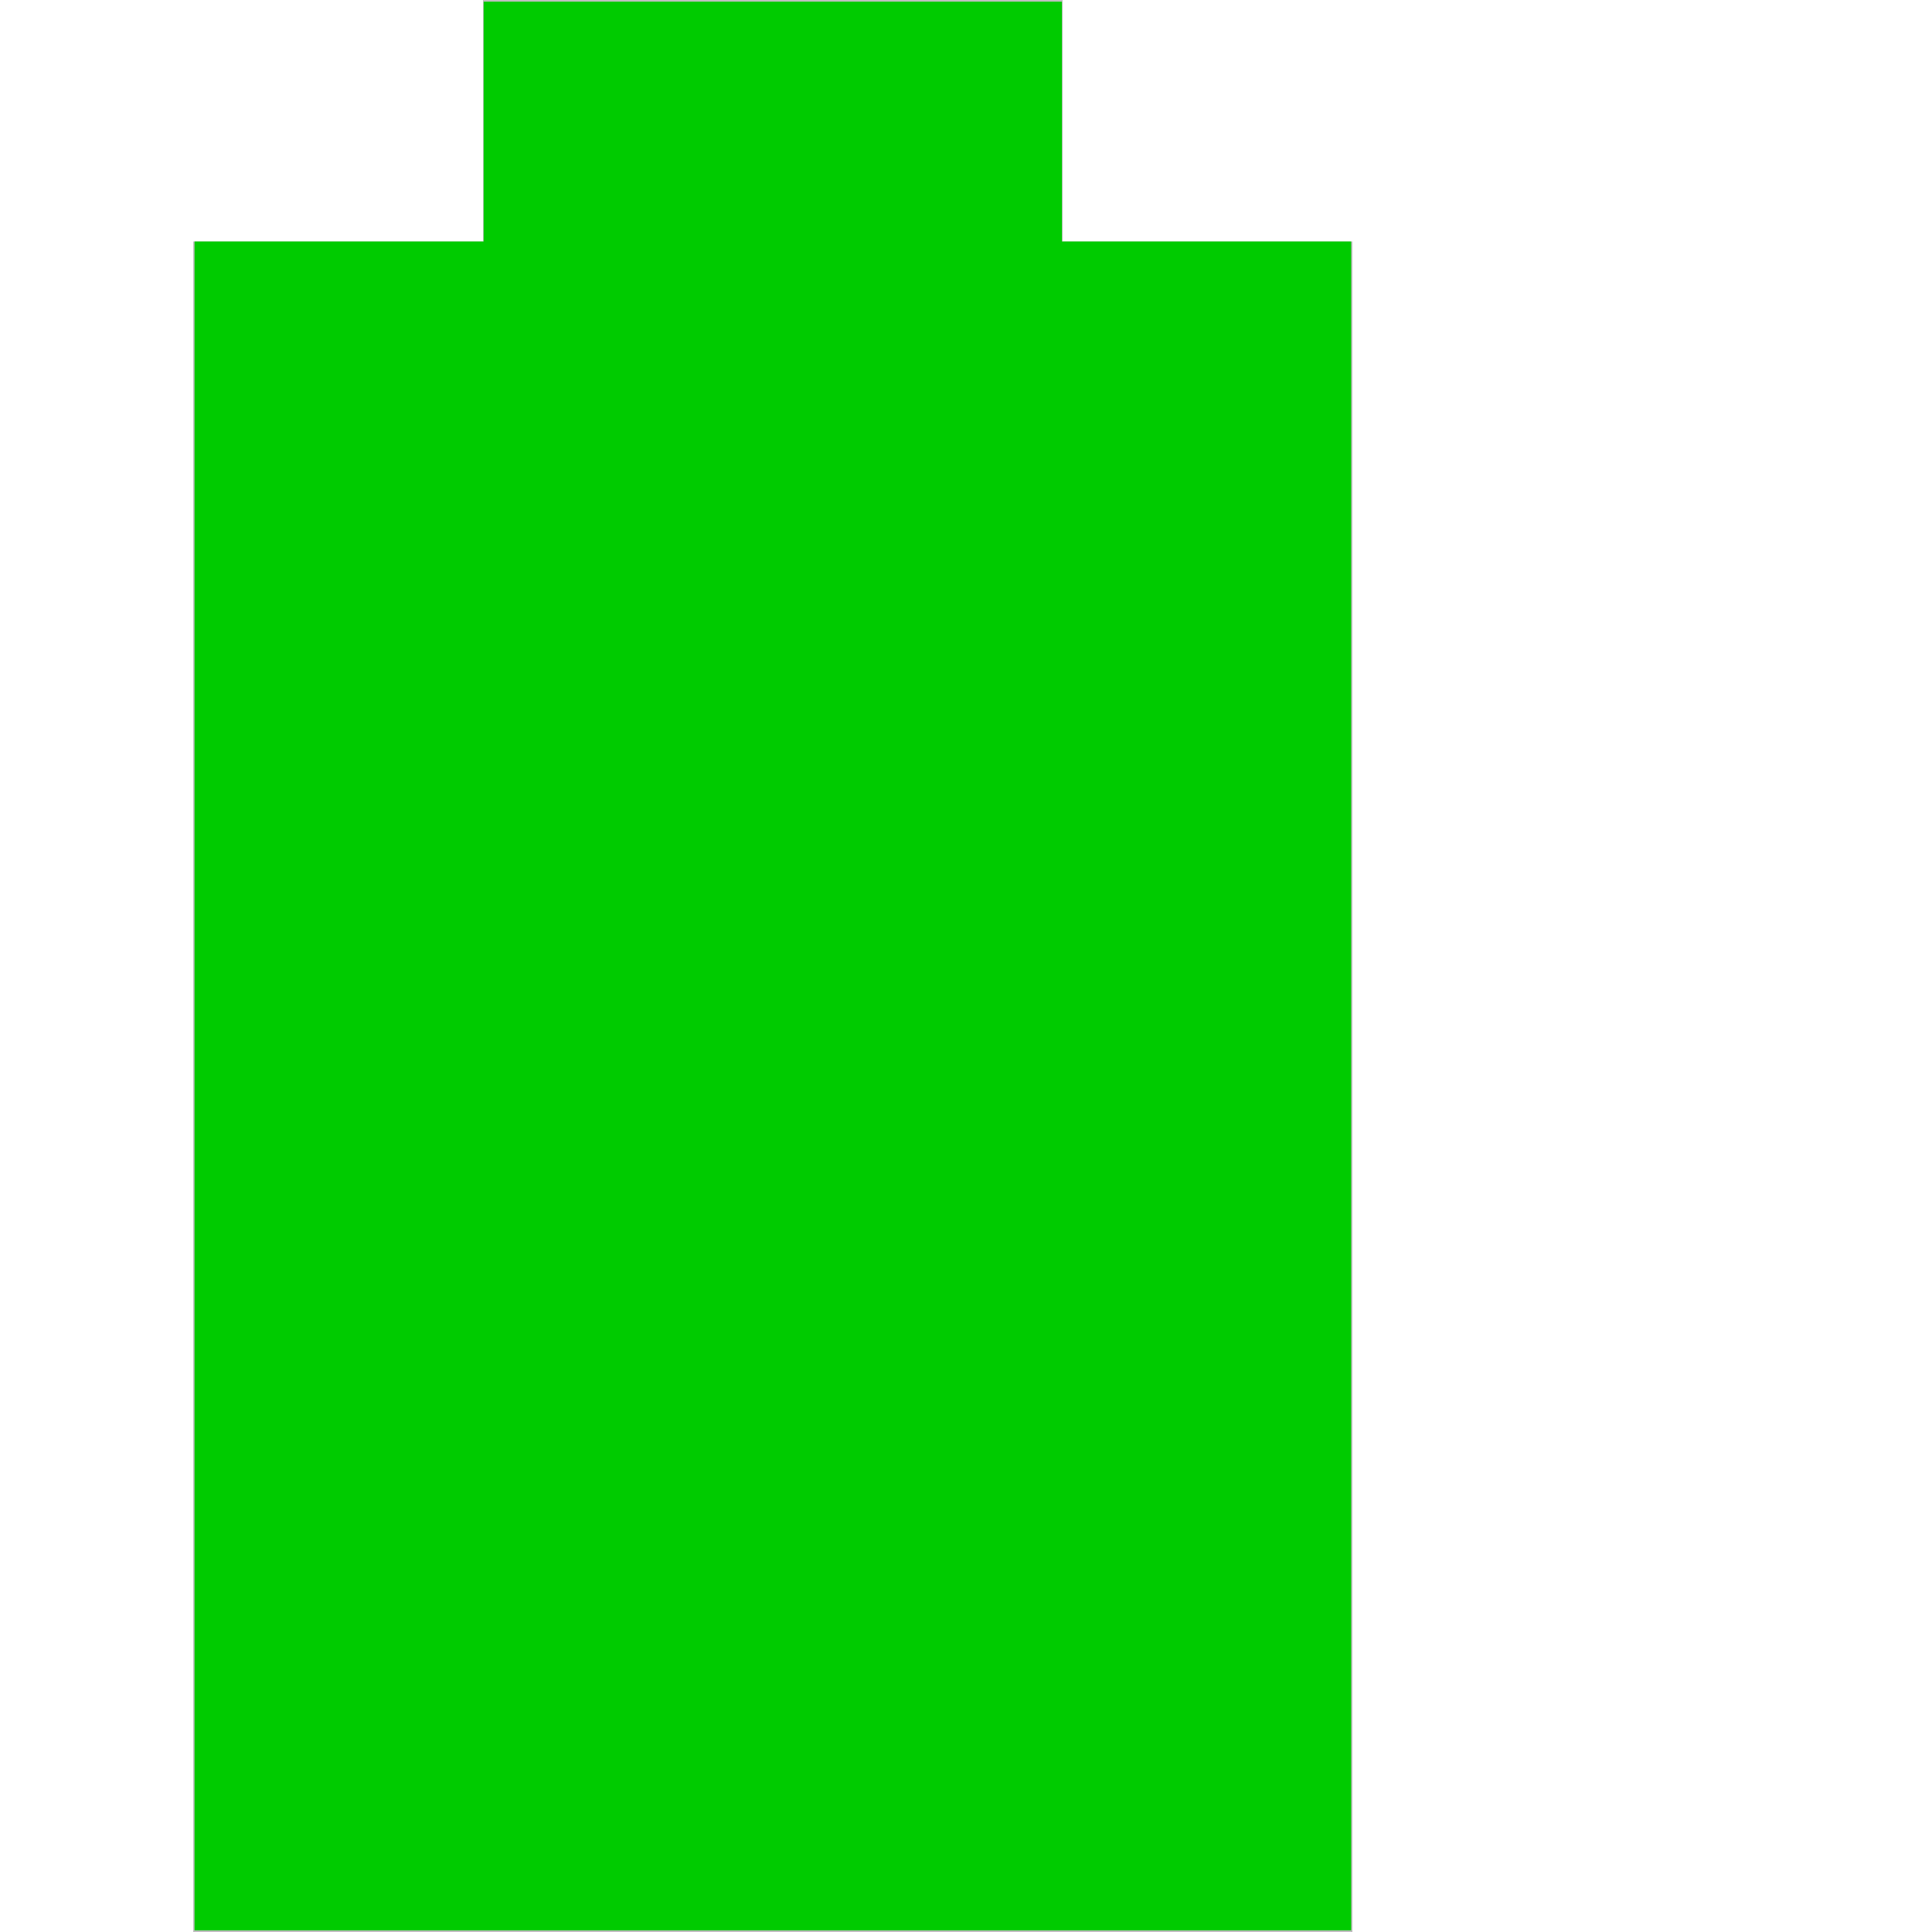
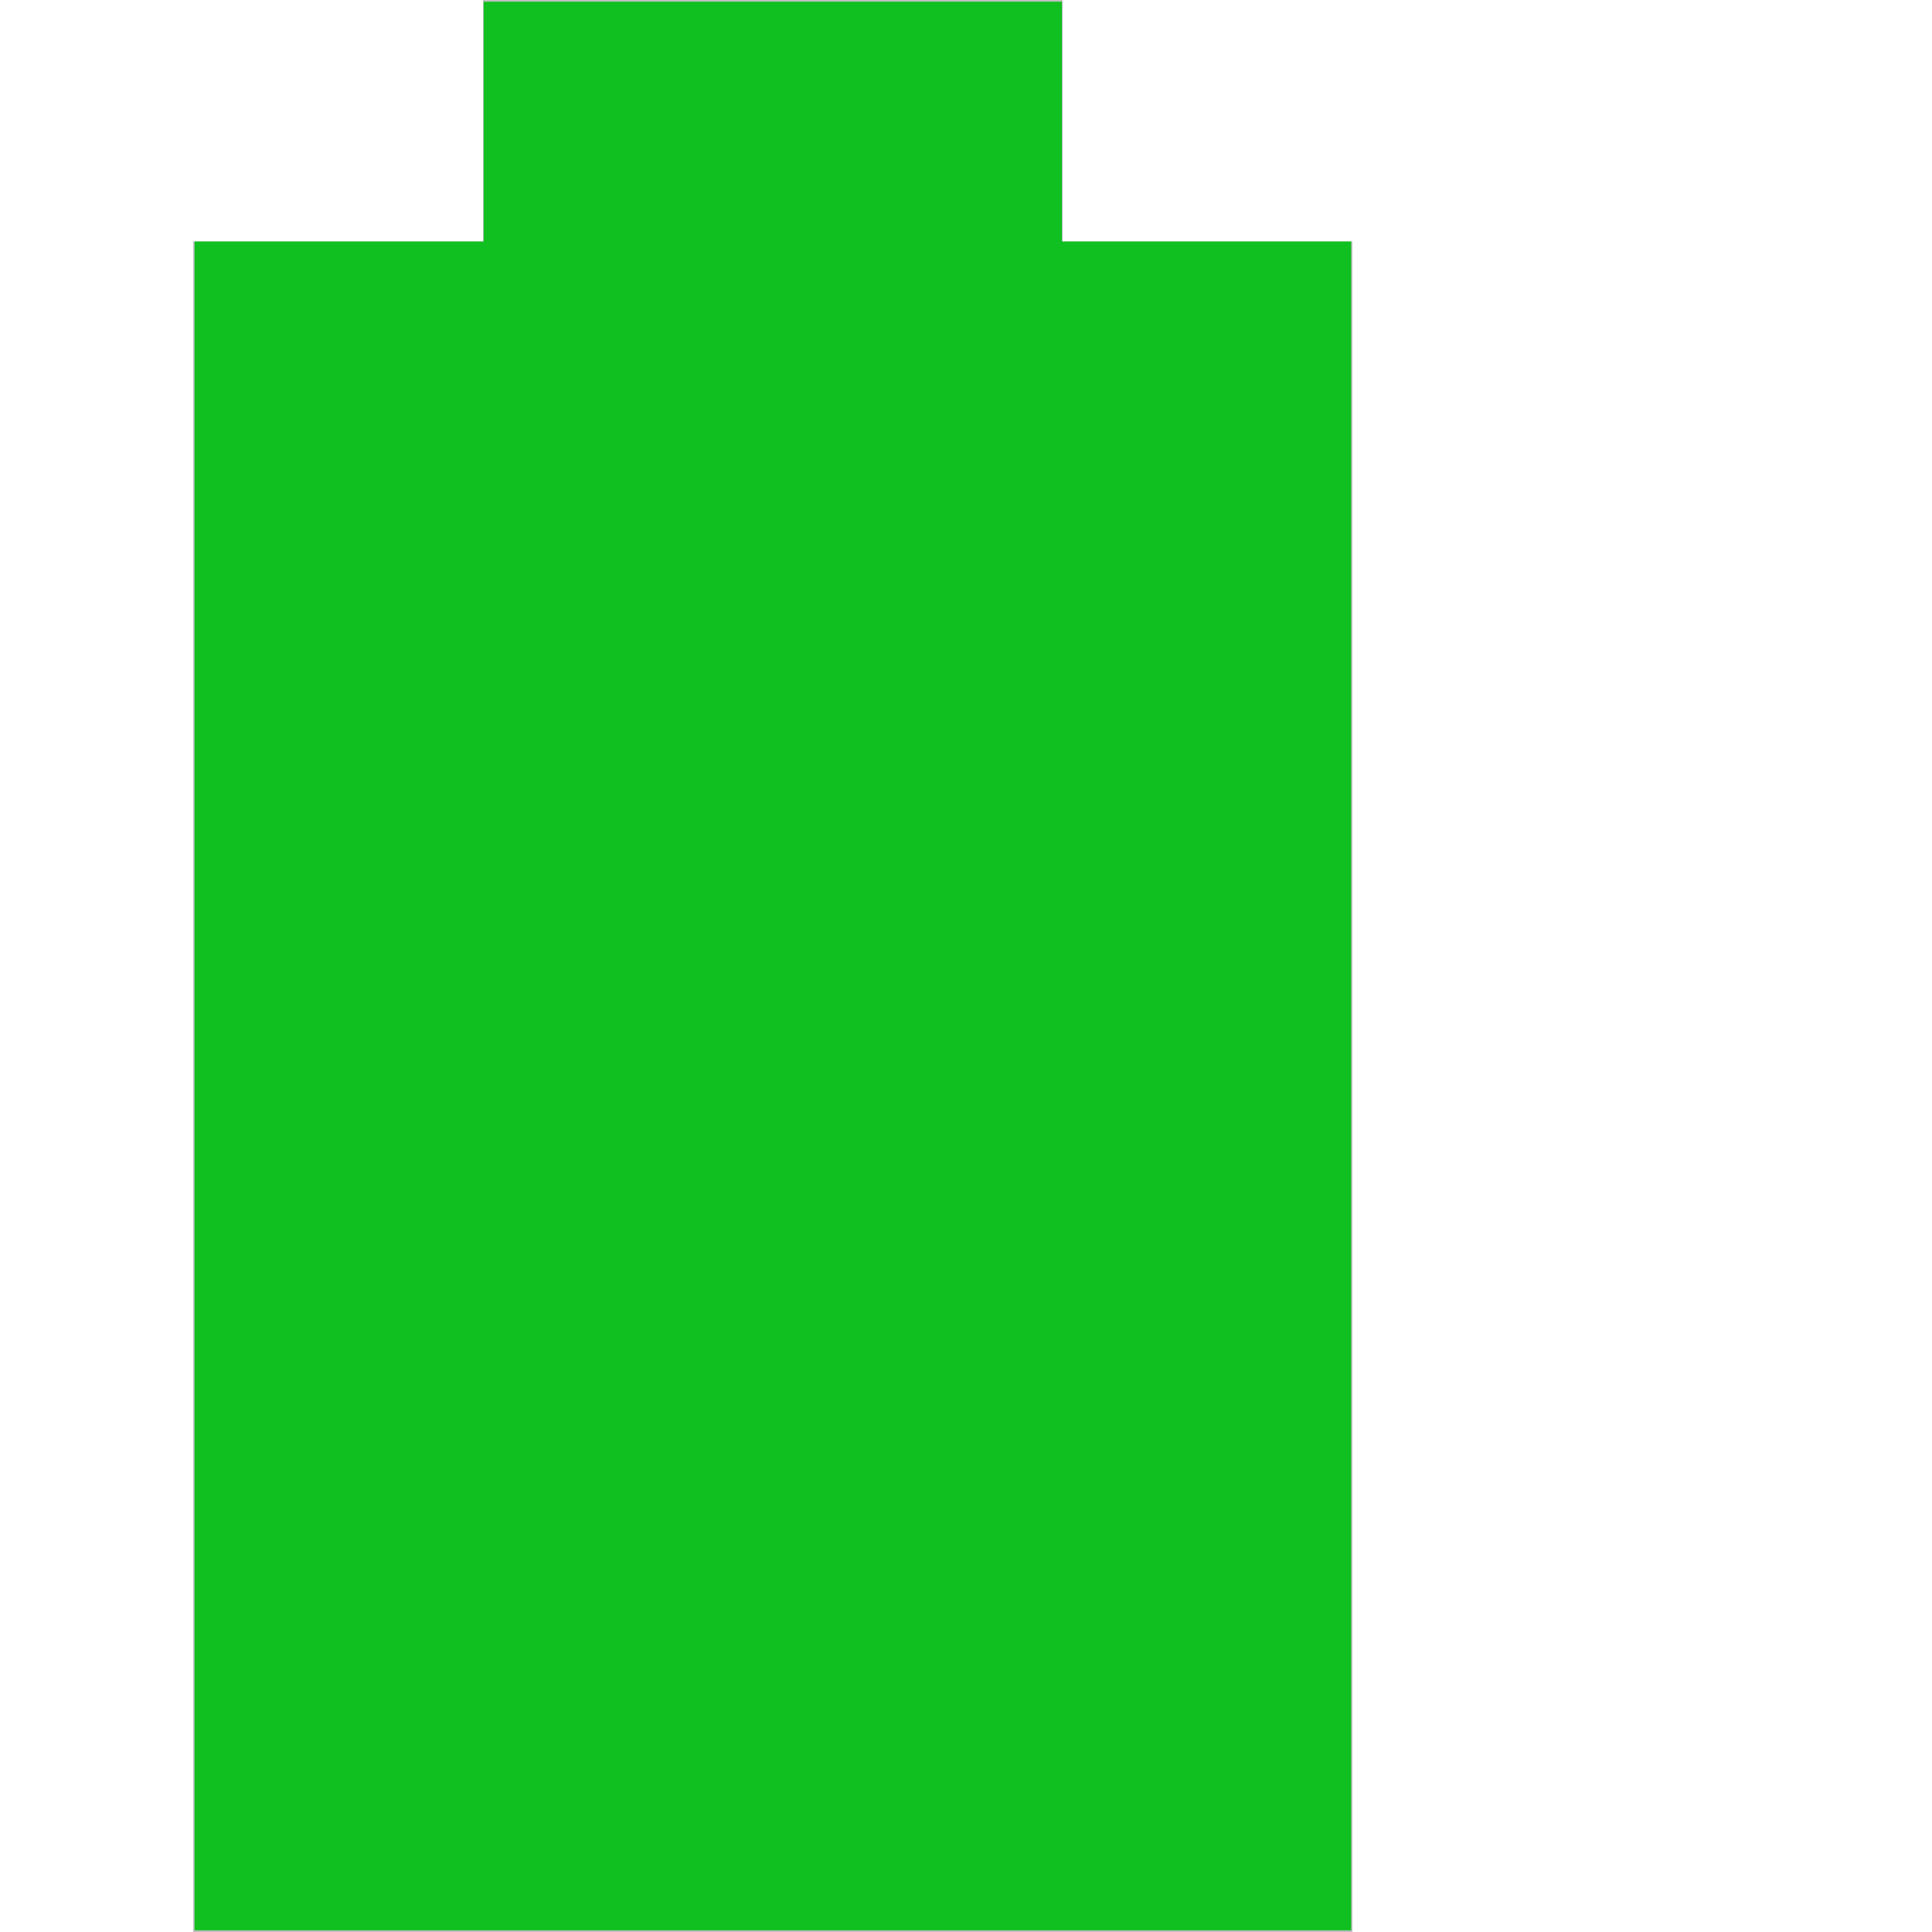
<svg xmlns="http://www.w3.org/2000/svg" viewBox="0 0 16 16" version="1.1" id="svg4">
  <defs id="defs8" />
  <g transform="scale(0.8,1)">
    <path d="M 5,0 5,2 2,2 2,16 14,16 14,2 11,2 11,0 z" style="fill:#bebebe" id="path2" />
-     <path style="fill:#00cb00;stroke-width:0.027" d="M 2.014,8.993 V 2 H 3.51 5.007 V 1.007 0.014 H 8 10.993 V 1.007 2 h 1.497 1.497 V 8.993 15.986 H 8 2.014 Z" id="path835" />
+     <path style="fill:#10c020;stroke-width:0.027" d="M 2.014,8.993 V 2 H 3.51 5.007 V 1.007 0.014 H 8 10.993 V 1.007 2 h 1.497 1.497 V 8.993 15.986 H 8 2.014 Z" id="path835" />
  </g>
</svg>
